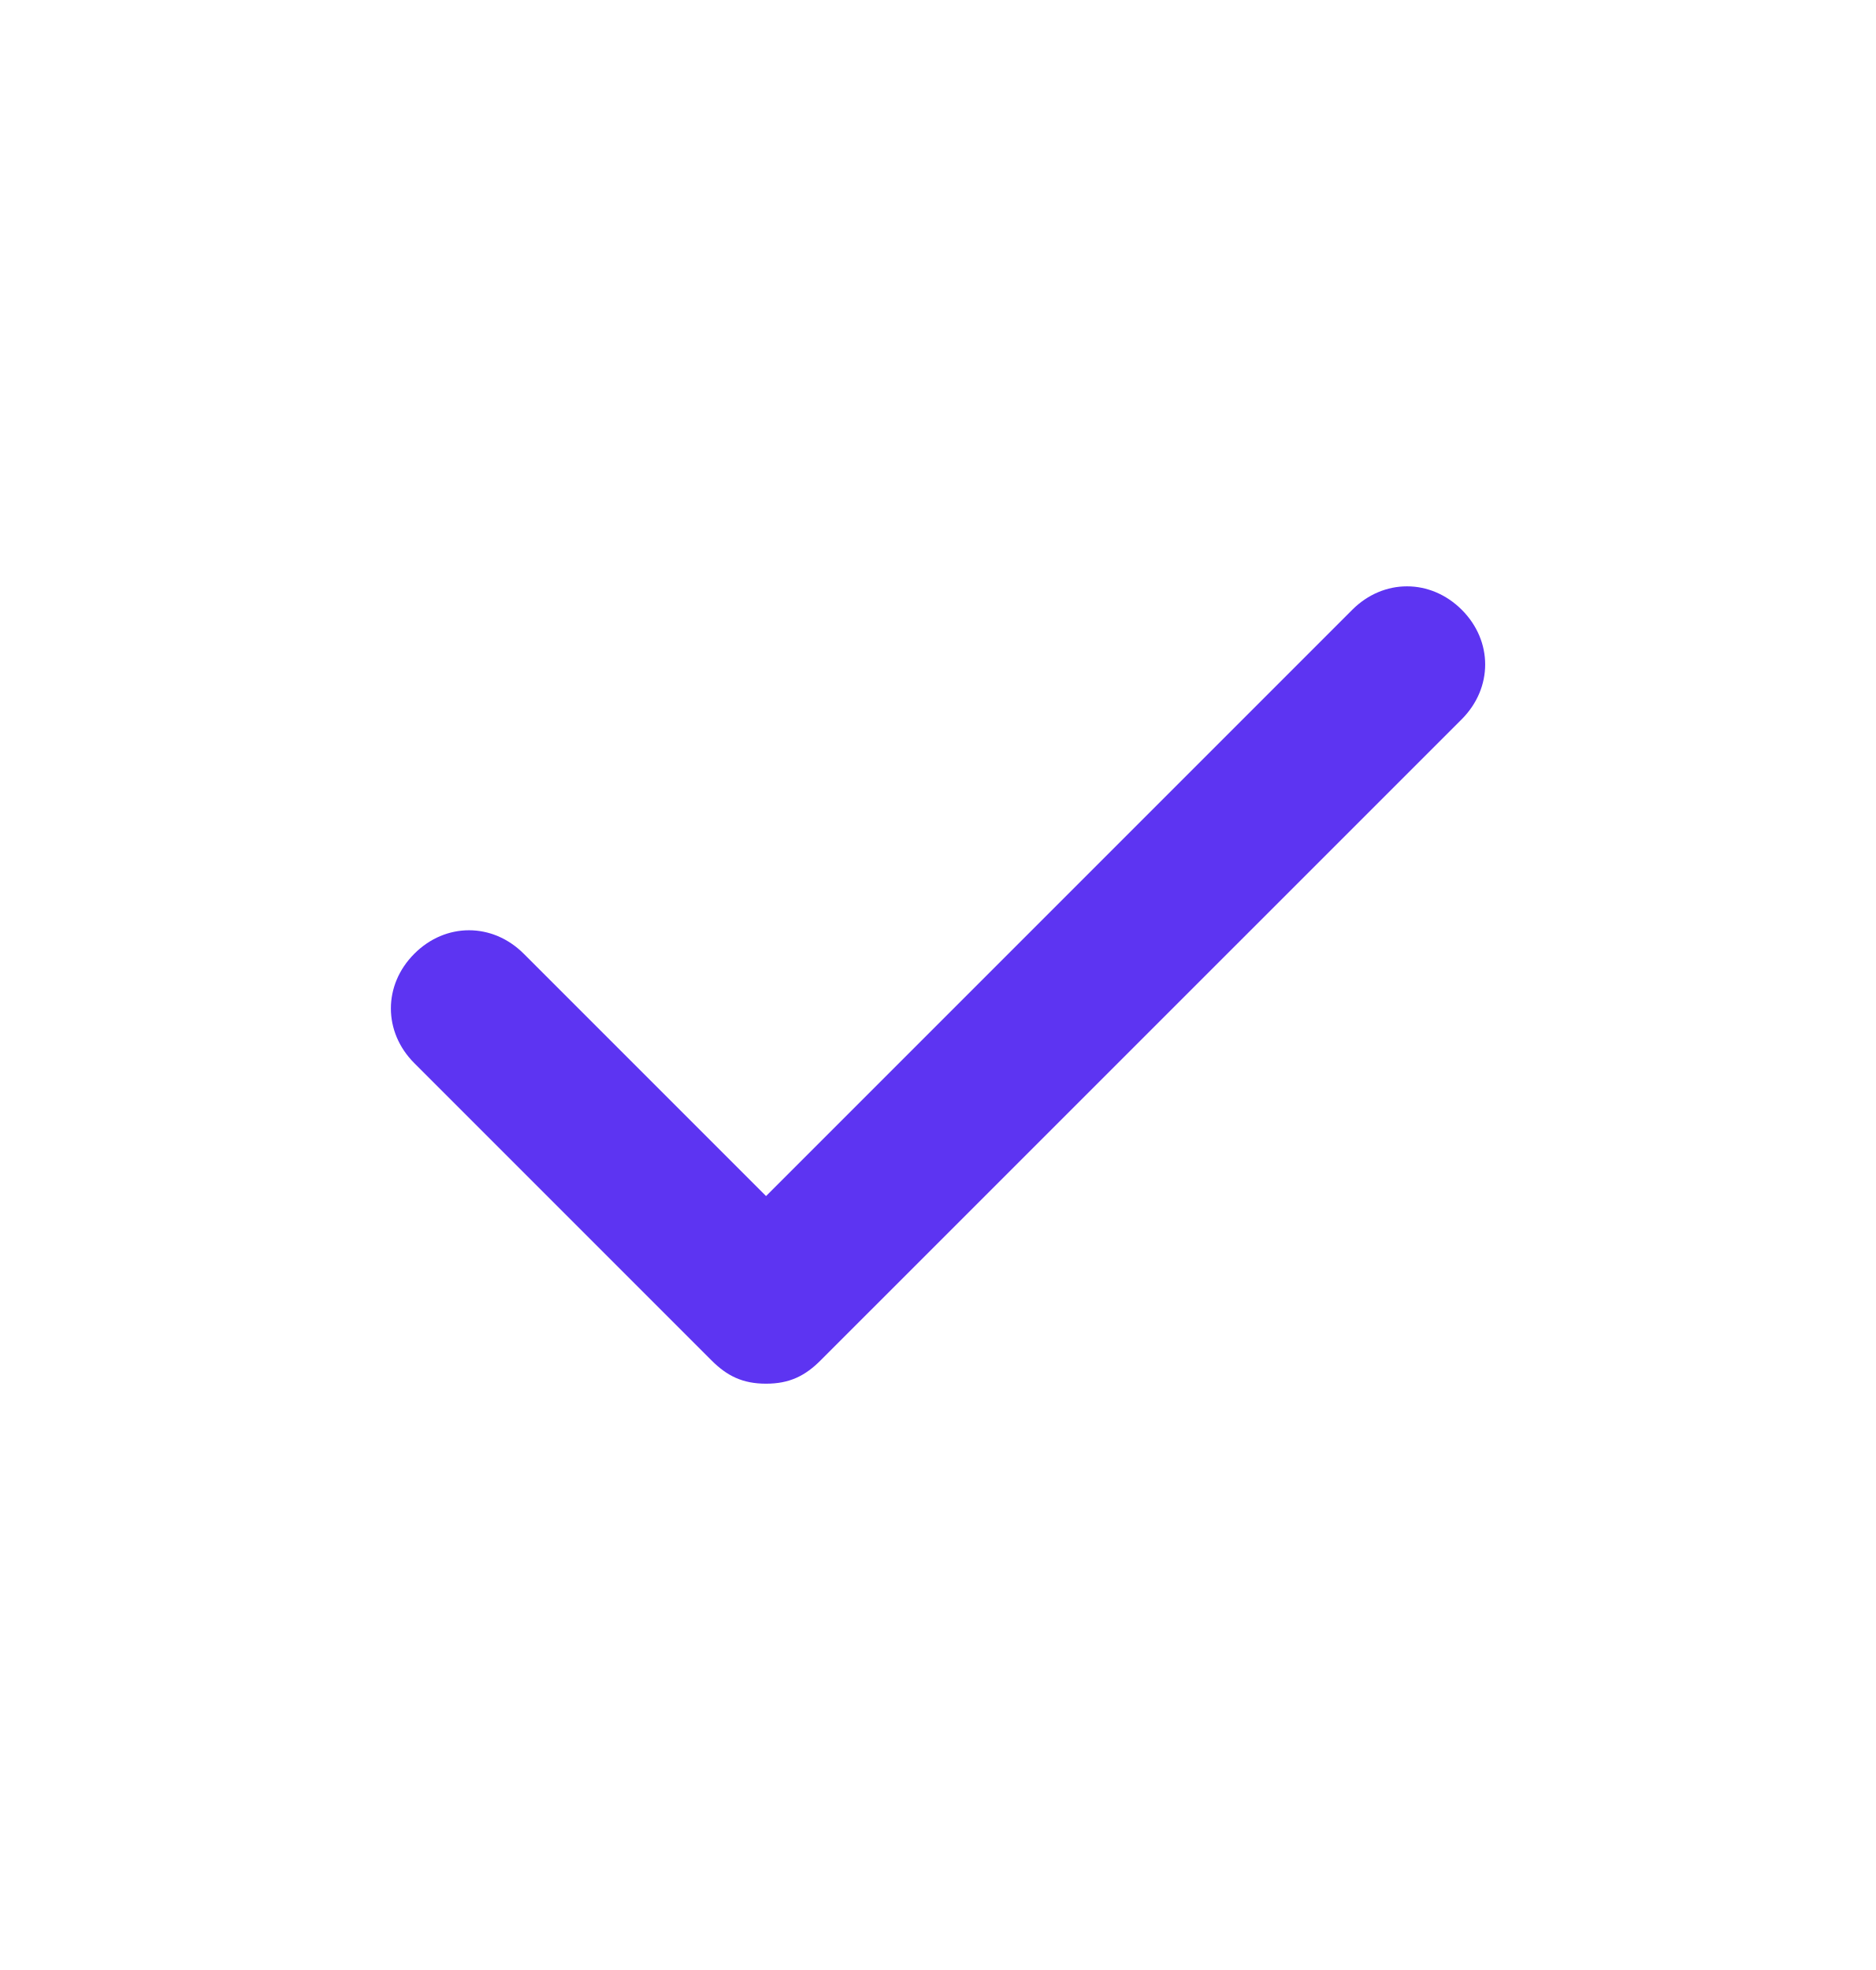
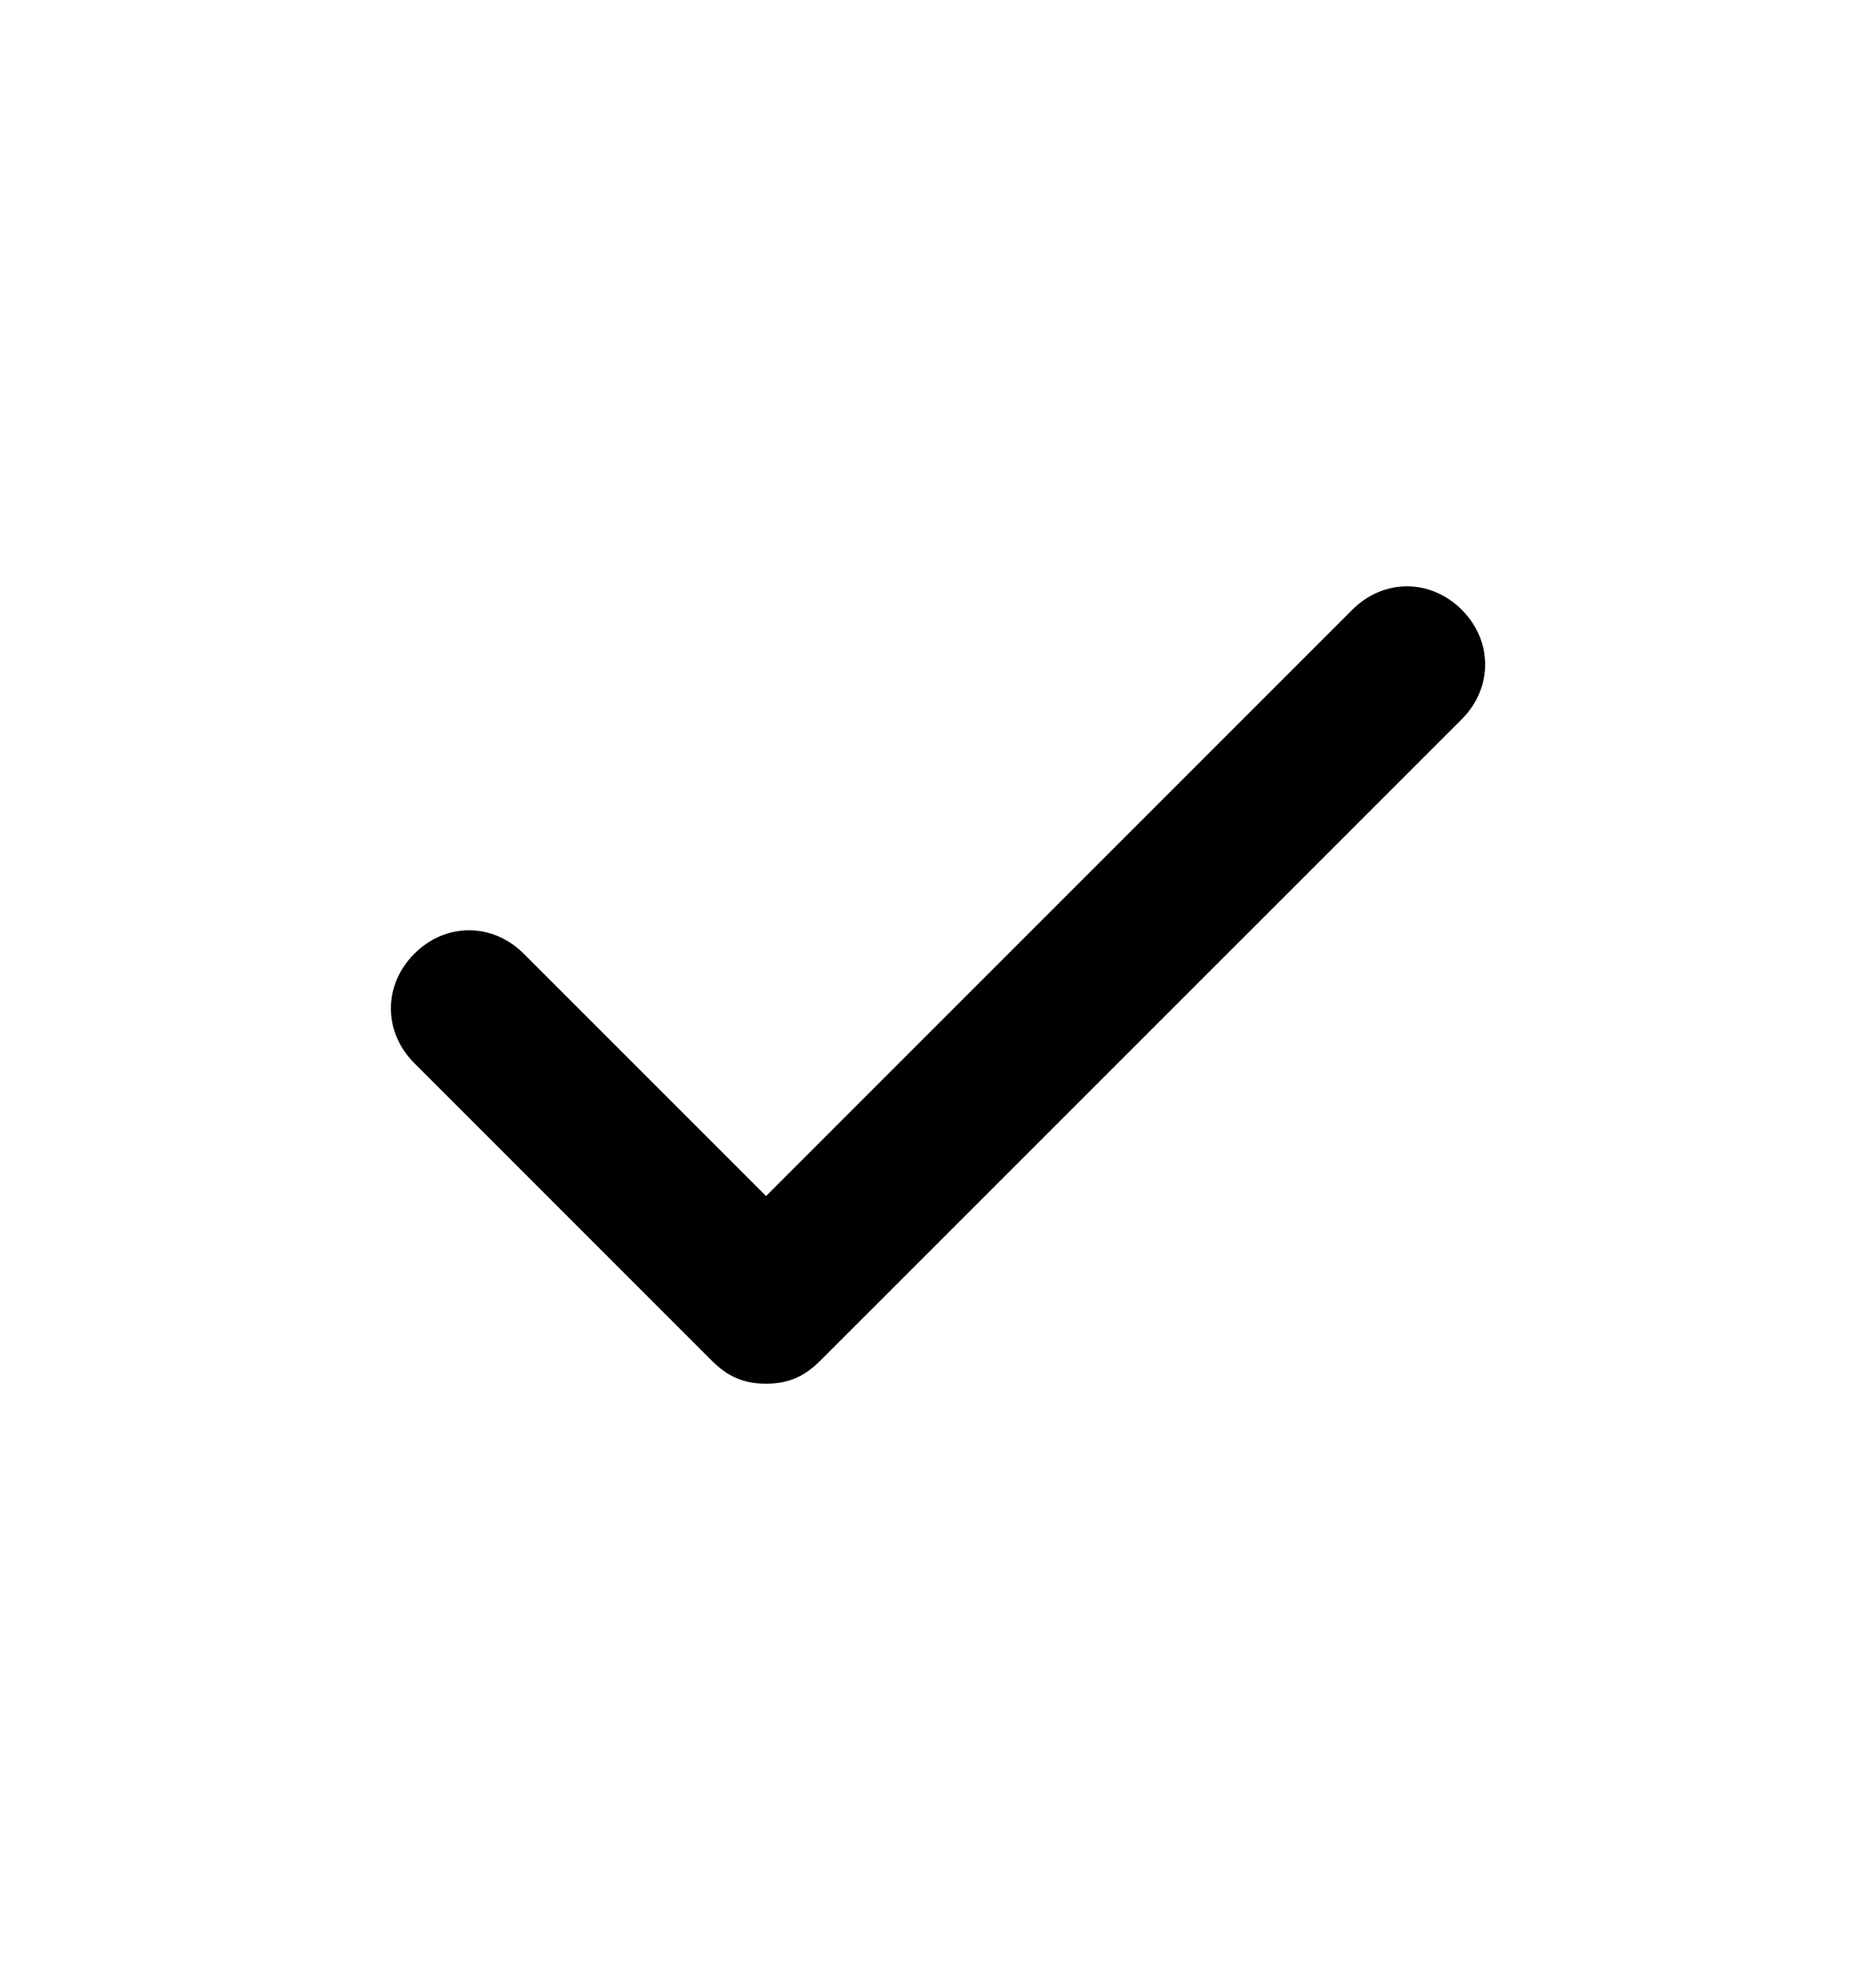
<svg xmlns="http://www.w3.org/2000/svg" width="20" height="21" viewBox="0 0 20 21" fill="none">
-   <path d="M15.584 6.5C15.25 6.167 14.75 6.167 14.417 6.5L8.167 12.75L5.584 10.167C5.25 9.833 4.75 9.833 4.417 10.167C4.084 10.5 4.084 11 4.417 11.333L7.584 14.5C7.75 14.667 7.917 14.75 8.167 14.75C8.417 14.75 8.584 14.667 8.75 14.5L15.584 7.667C15.917 7.333 15.917 6.833 15.584 6.5Z" fill="#5D34F2" />
+   <path d="M15.584 6.5C15.25 6.167 14.75 6.167 14.417 6.5L8.167 12.75L5.584 10.167C5.25 9.833 4.75 9.833 4.417 10.167C4.084 10.5 4.084 11 4.417 11.333L7.584 14.5C7.75 14.667 7.917 14.75 8.167 14.75C8.417 14.75 8.584 14.667 8.75 14.5L15.584 7.667C15.917 7.333 15.917 6.833 15.584 6.5Z" fill="currentcolor" />
</svg>
